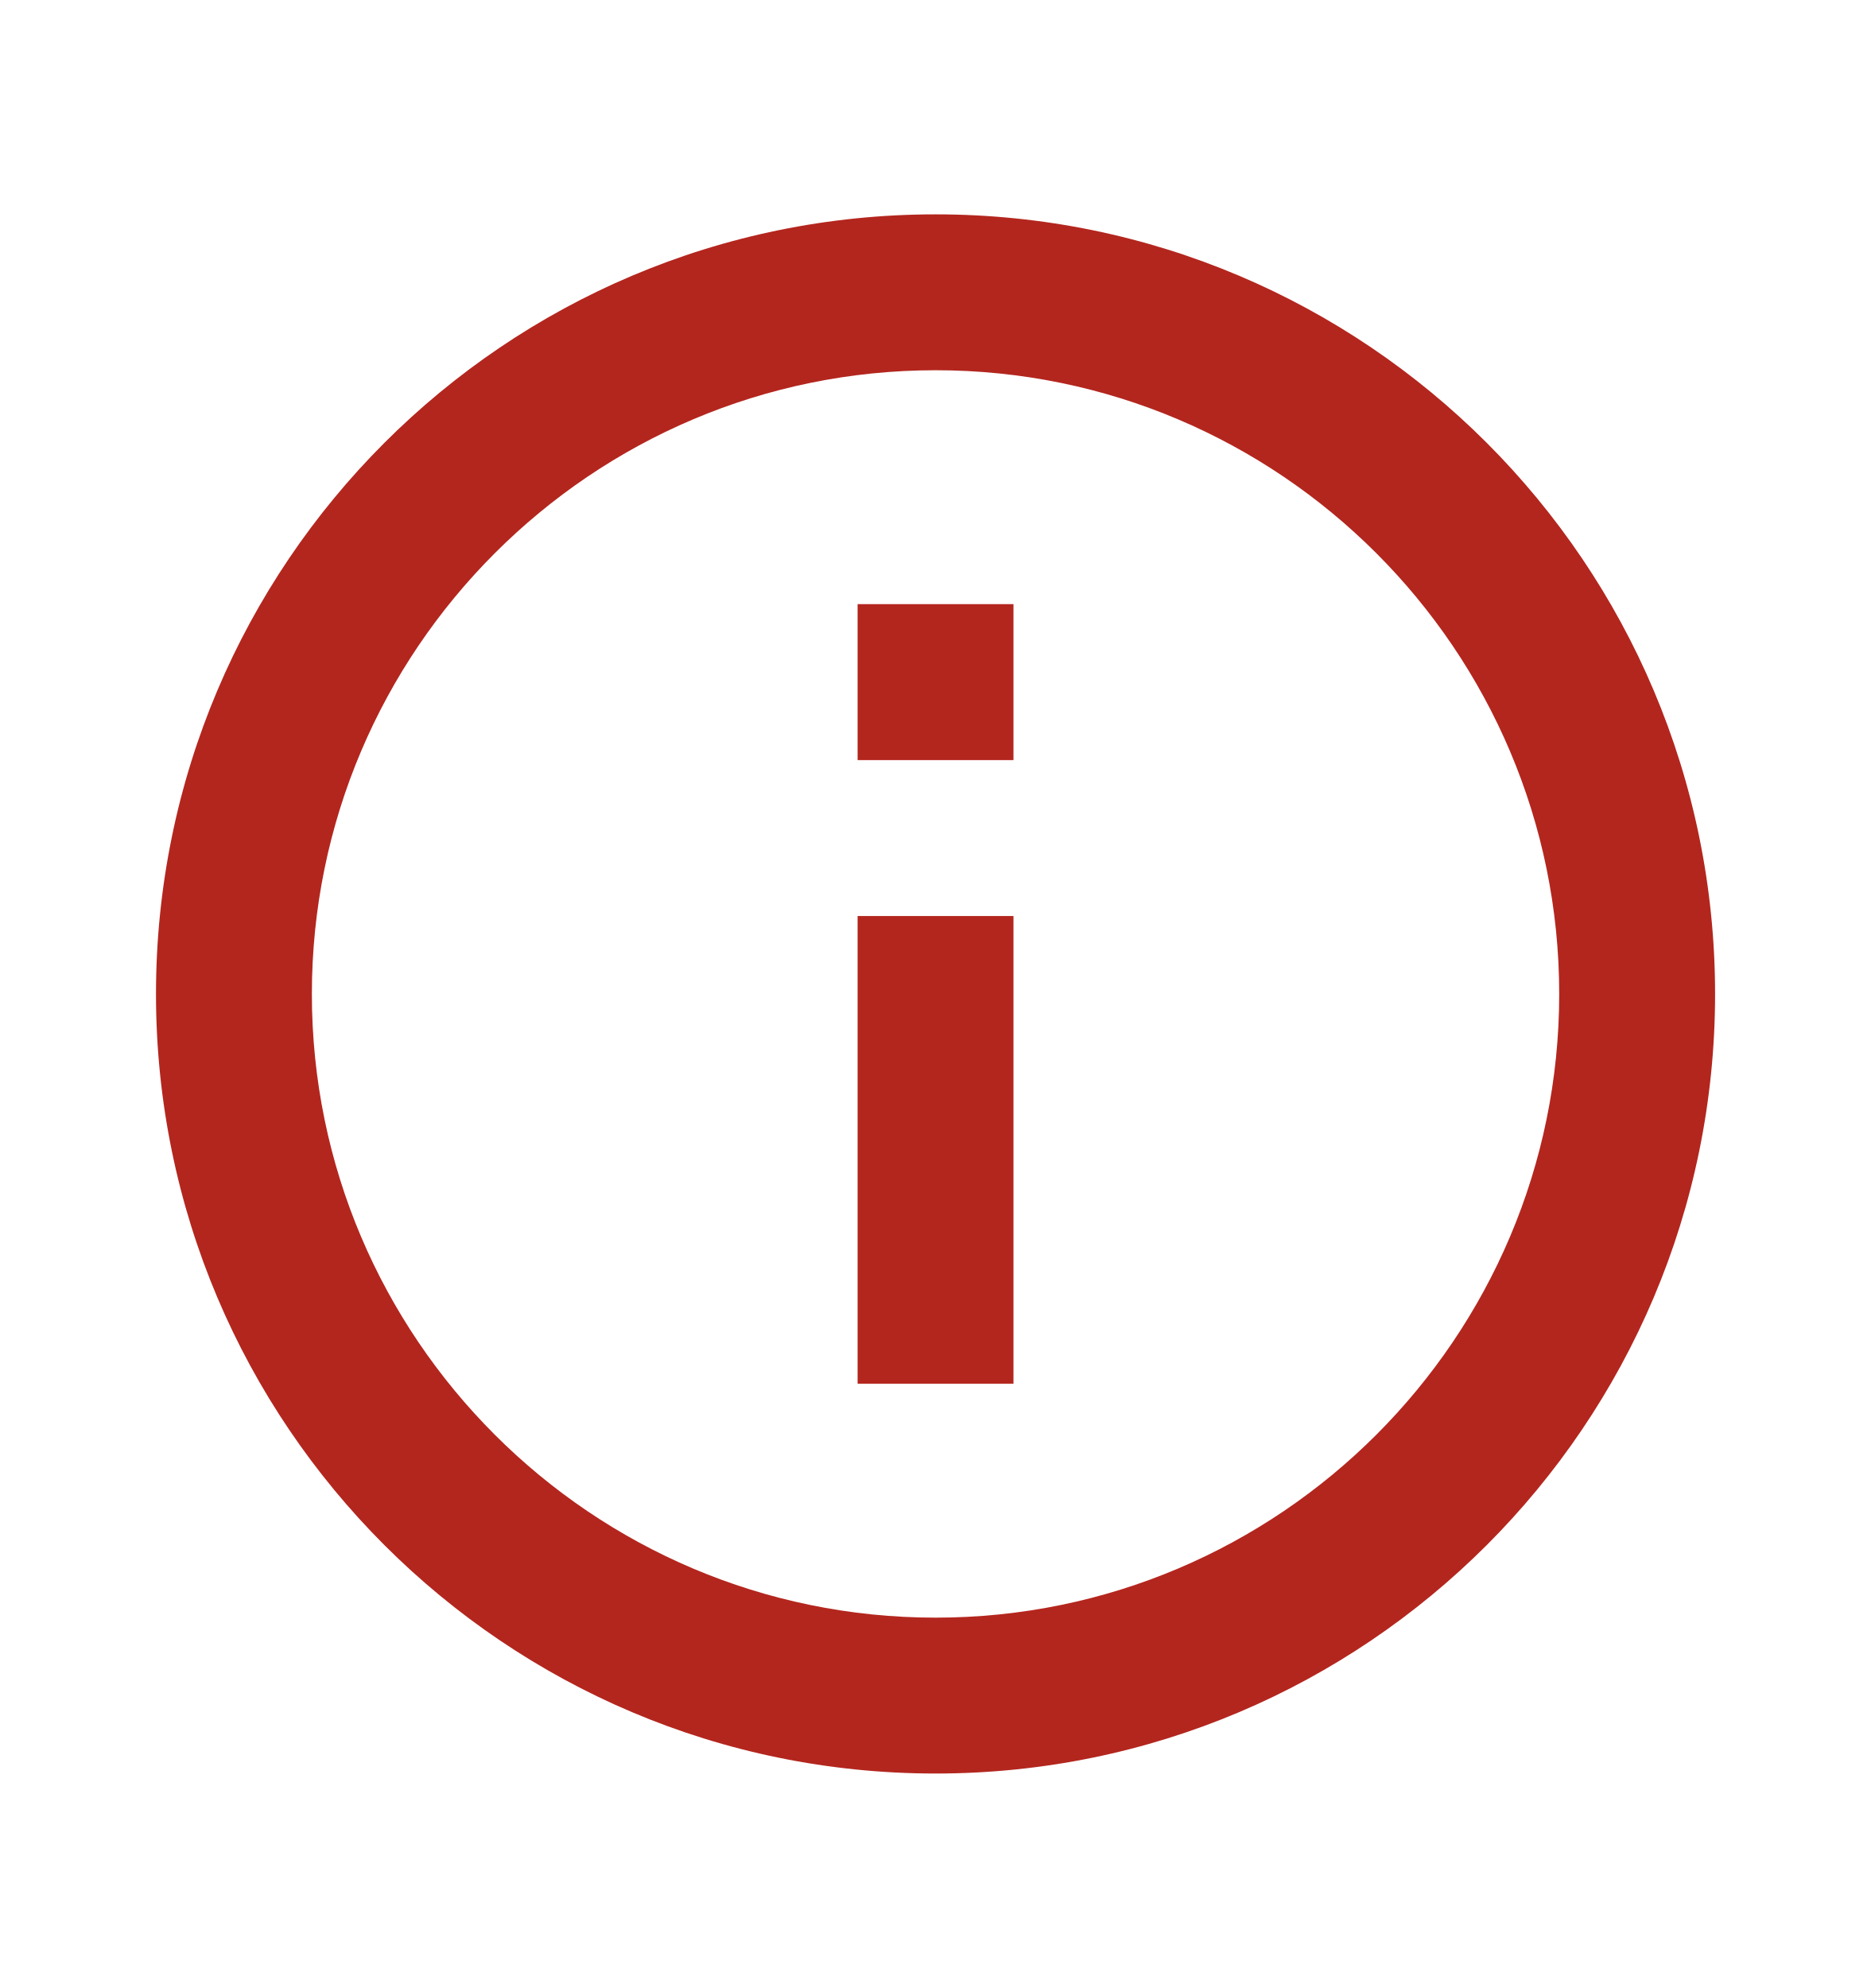
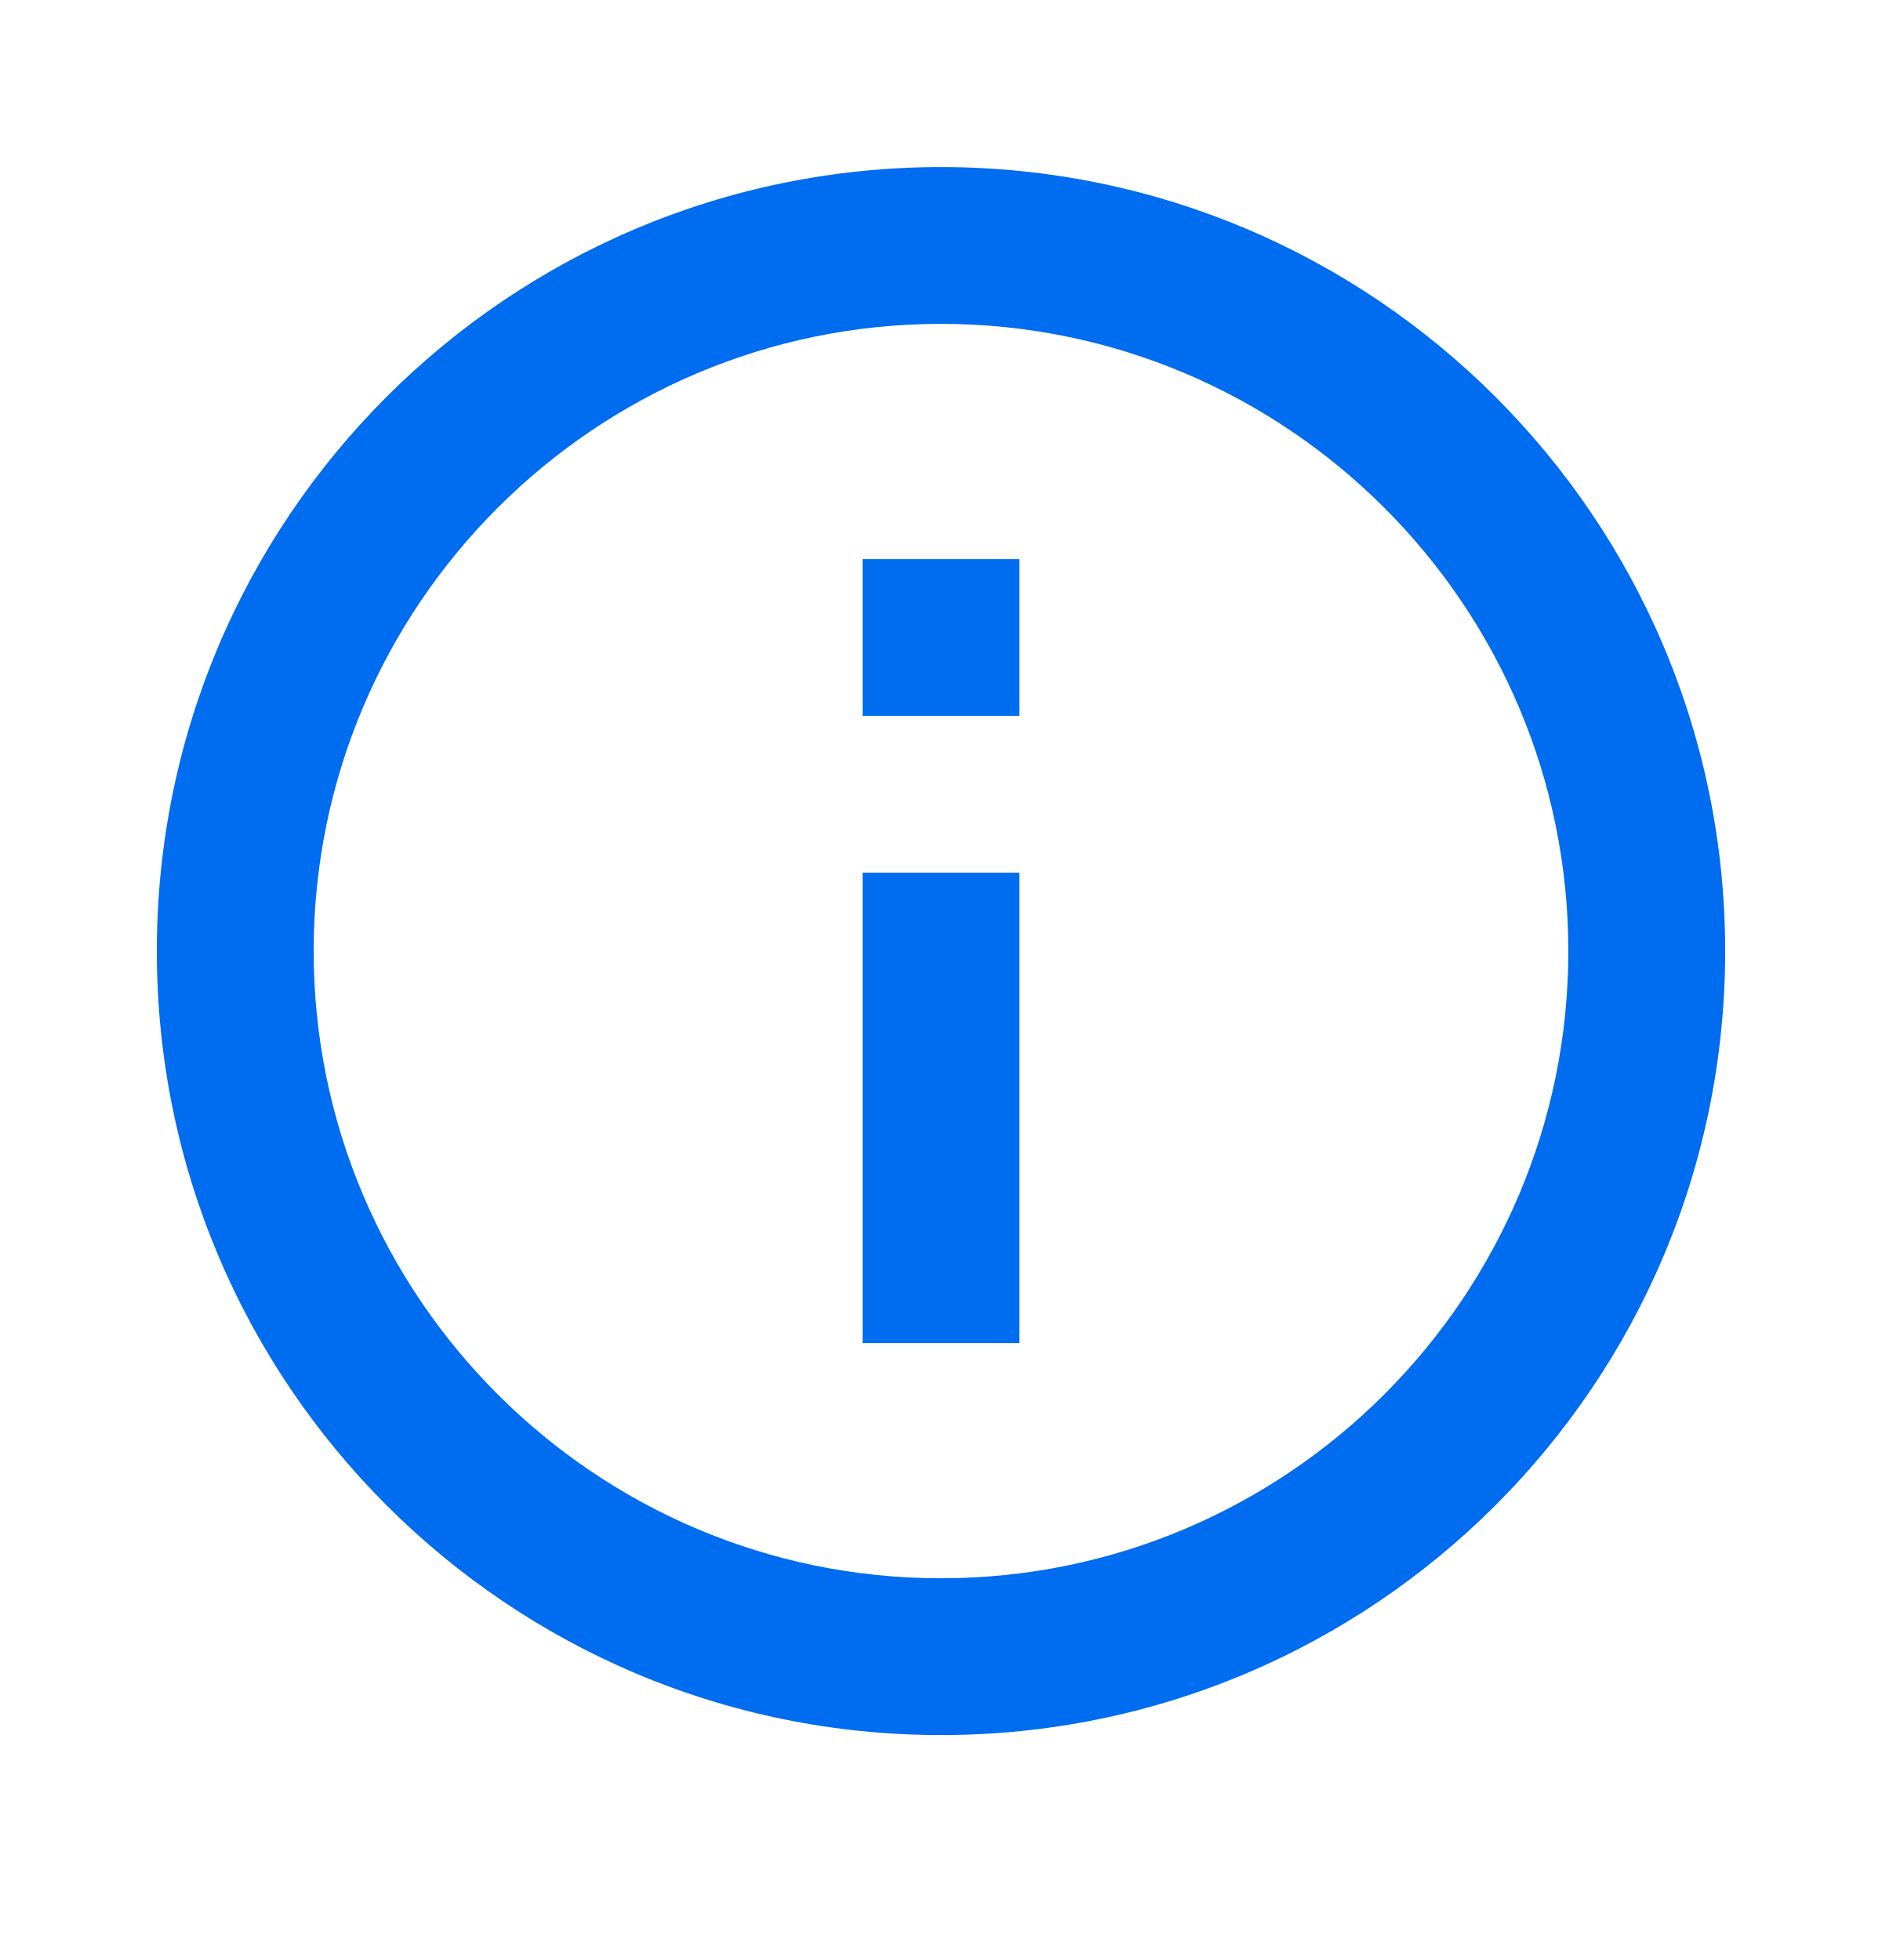
- <svg xmlns="http://www.w3.org/2000/svg" width="16" height="17" viewBox="0 0 16 17" fill="none">
-   <path d="M7.334 5.166H8.667V6.5H7.334V5.166ZM7.334 7.833H8.667V11.833H7.334V7.833ZM8.001 1.833C4.321 1.833 1.334 4.82 1.334 8.5C1.334 12.18 4.321 15.166 8.001 15.166C11.681 15.166 14.667 12.18 14.667 8.5C14.667 4.82 11.681 1.833 8.001 1.833ZM8.001 13.833C5.061 13.833 2.667 11.44 2.667 8.5C2.667 5.56 5.061 3.166 8.001 3.166C10.941 3.166 13.334 5.56 13.334 8.5C13.334 11.44 10.941 13.833 8.001 13.833Z" fill="#B3261E" />
+ <svg xmlns="http://www.w3.org/2000/svg" width="24" height="25" viewBox="0 0 24 25" fill="none">
+   <path d="M11 7.131H13V9.131H11V7.131ZM11 11.131H13V17.131H11V11.131ZM12 2.131C6.48 2.131 2 6.611 2 12.131C2 17.651 6.48 22.131 12 22.131C17.52 22.131 22 17.651 22 12.131C22 6.611 17.52 2.131 12 2.131ZM12 20.131C7.59 20.131 4 16.541 4 12.131C4 7.721 7.59 4.131 12 4.131C16.41 4.131 20 7.721 20 12.131C20 16.541 16.41 20.131 12 20.131Z" fill="#006CF0" />
</svg>
